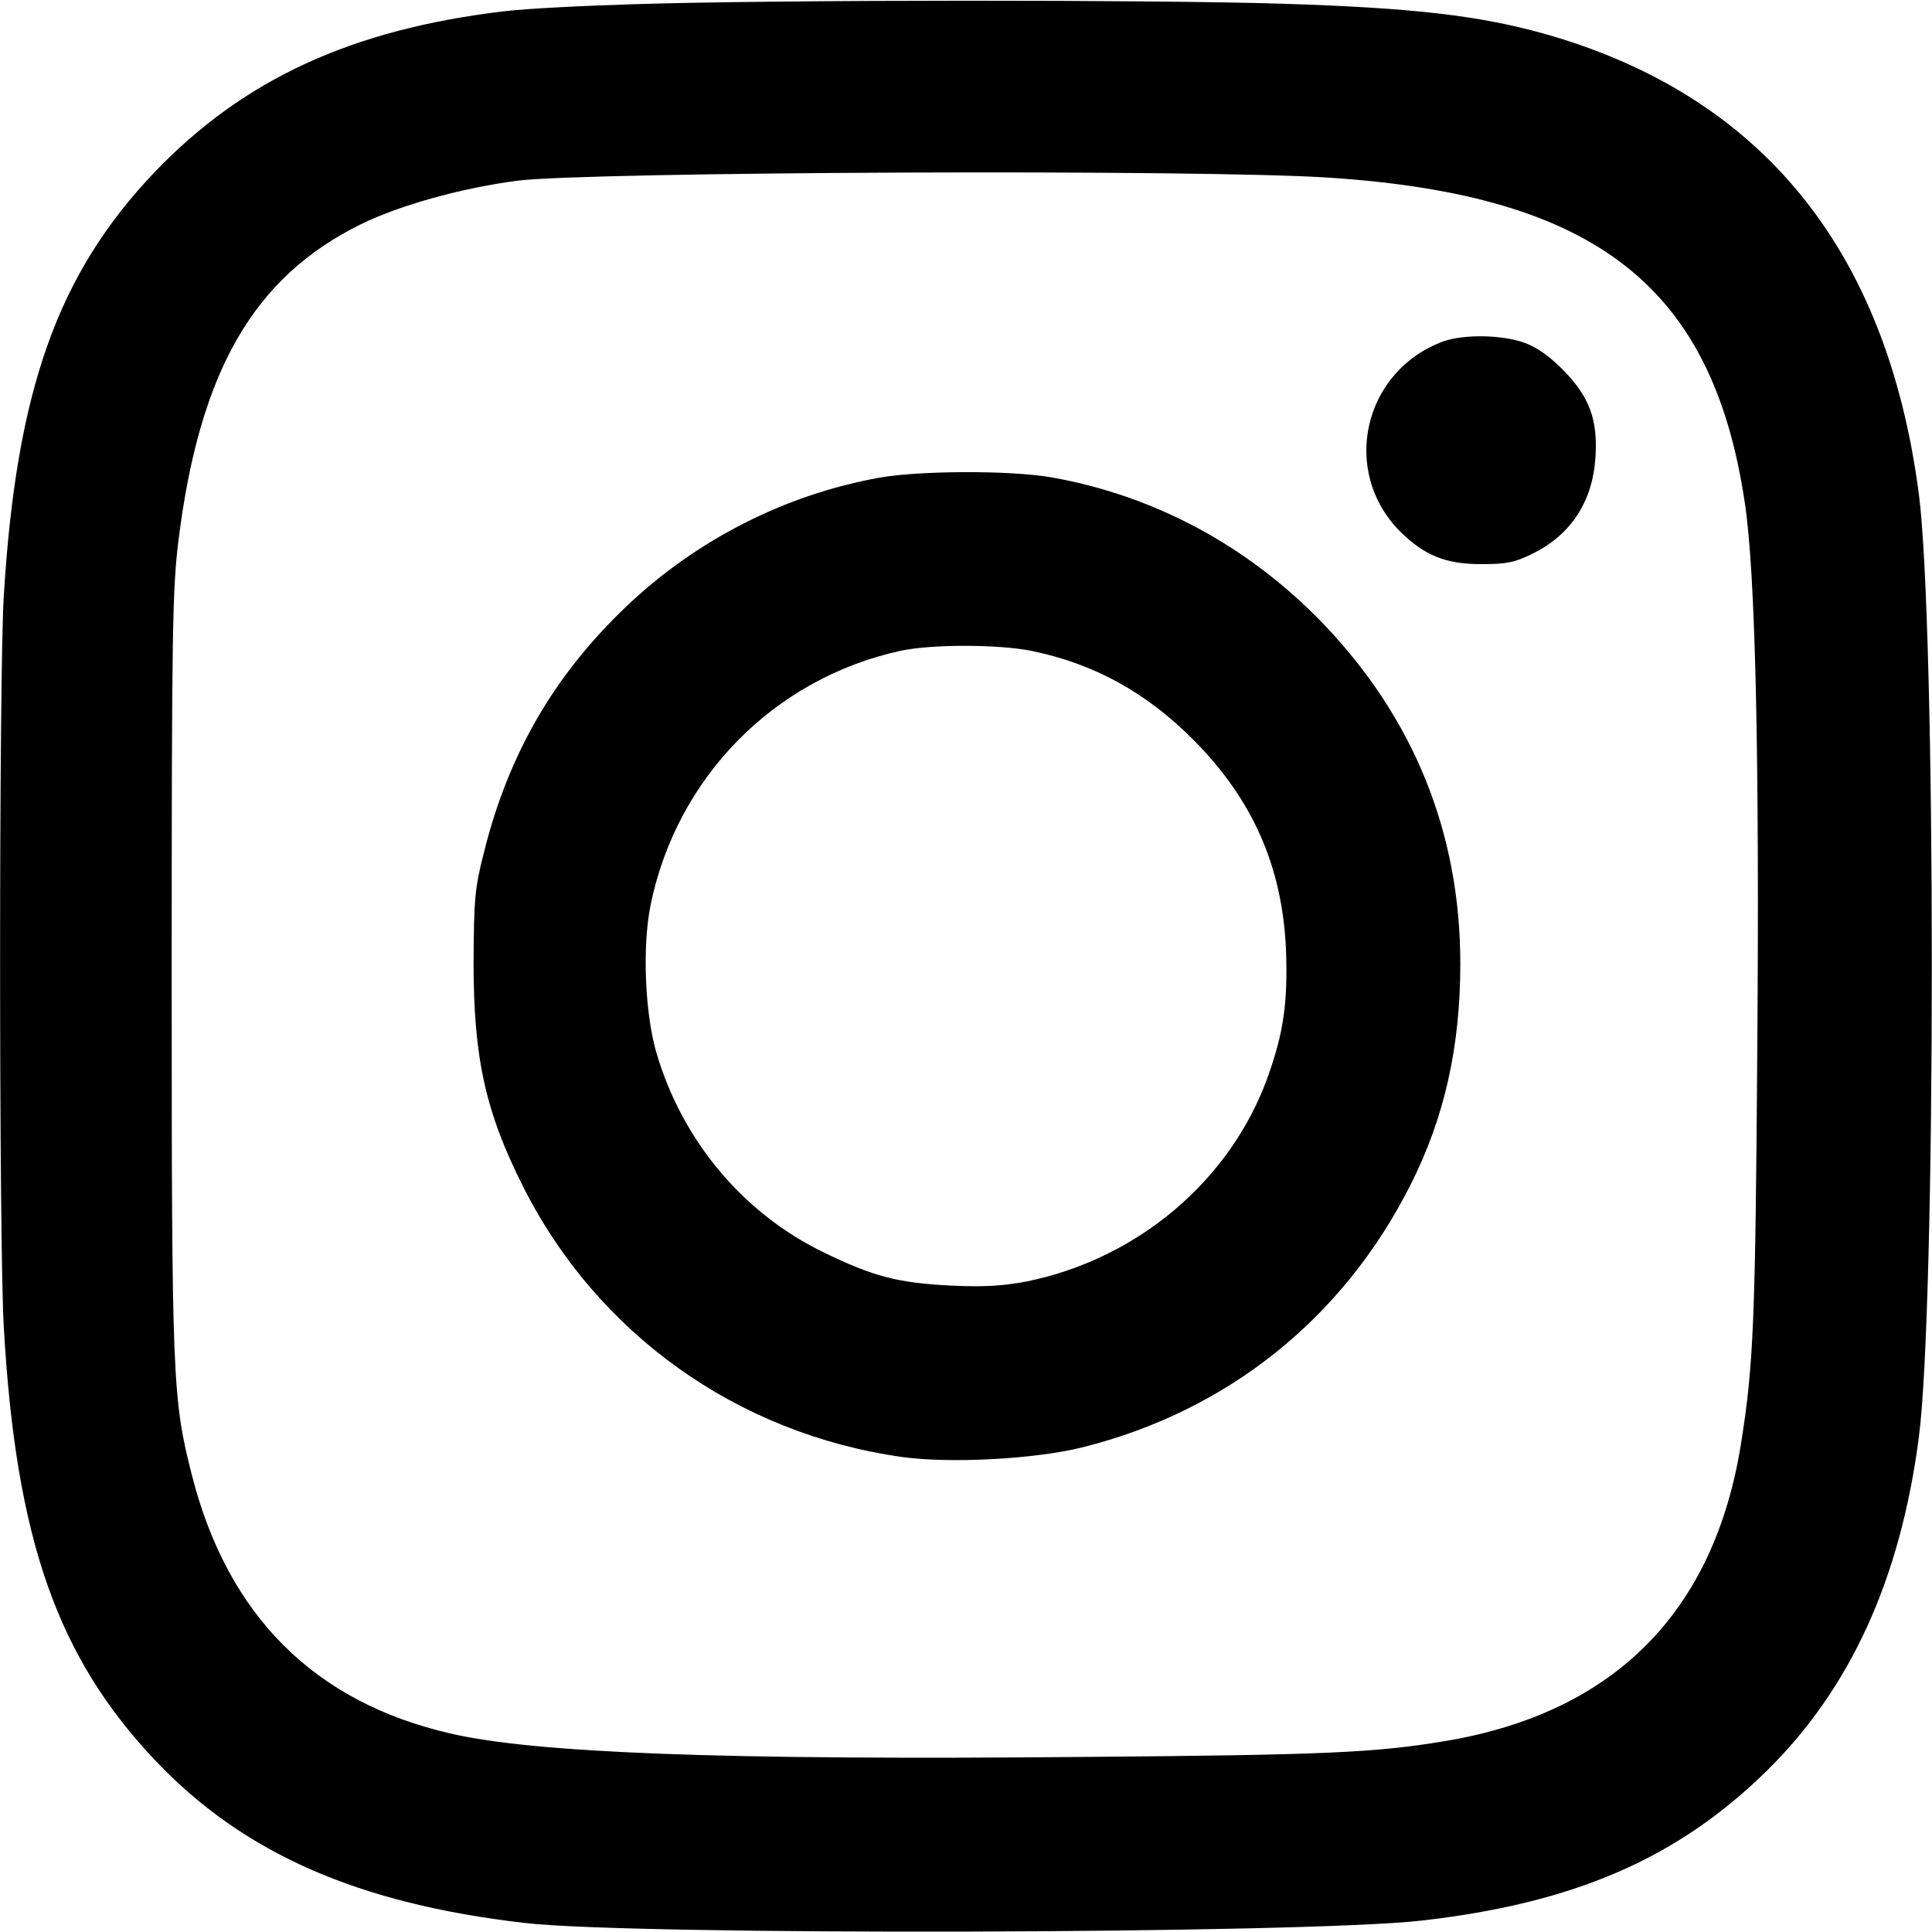
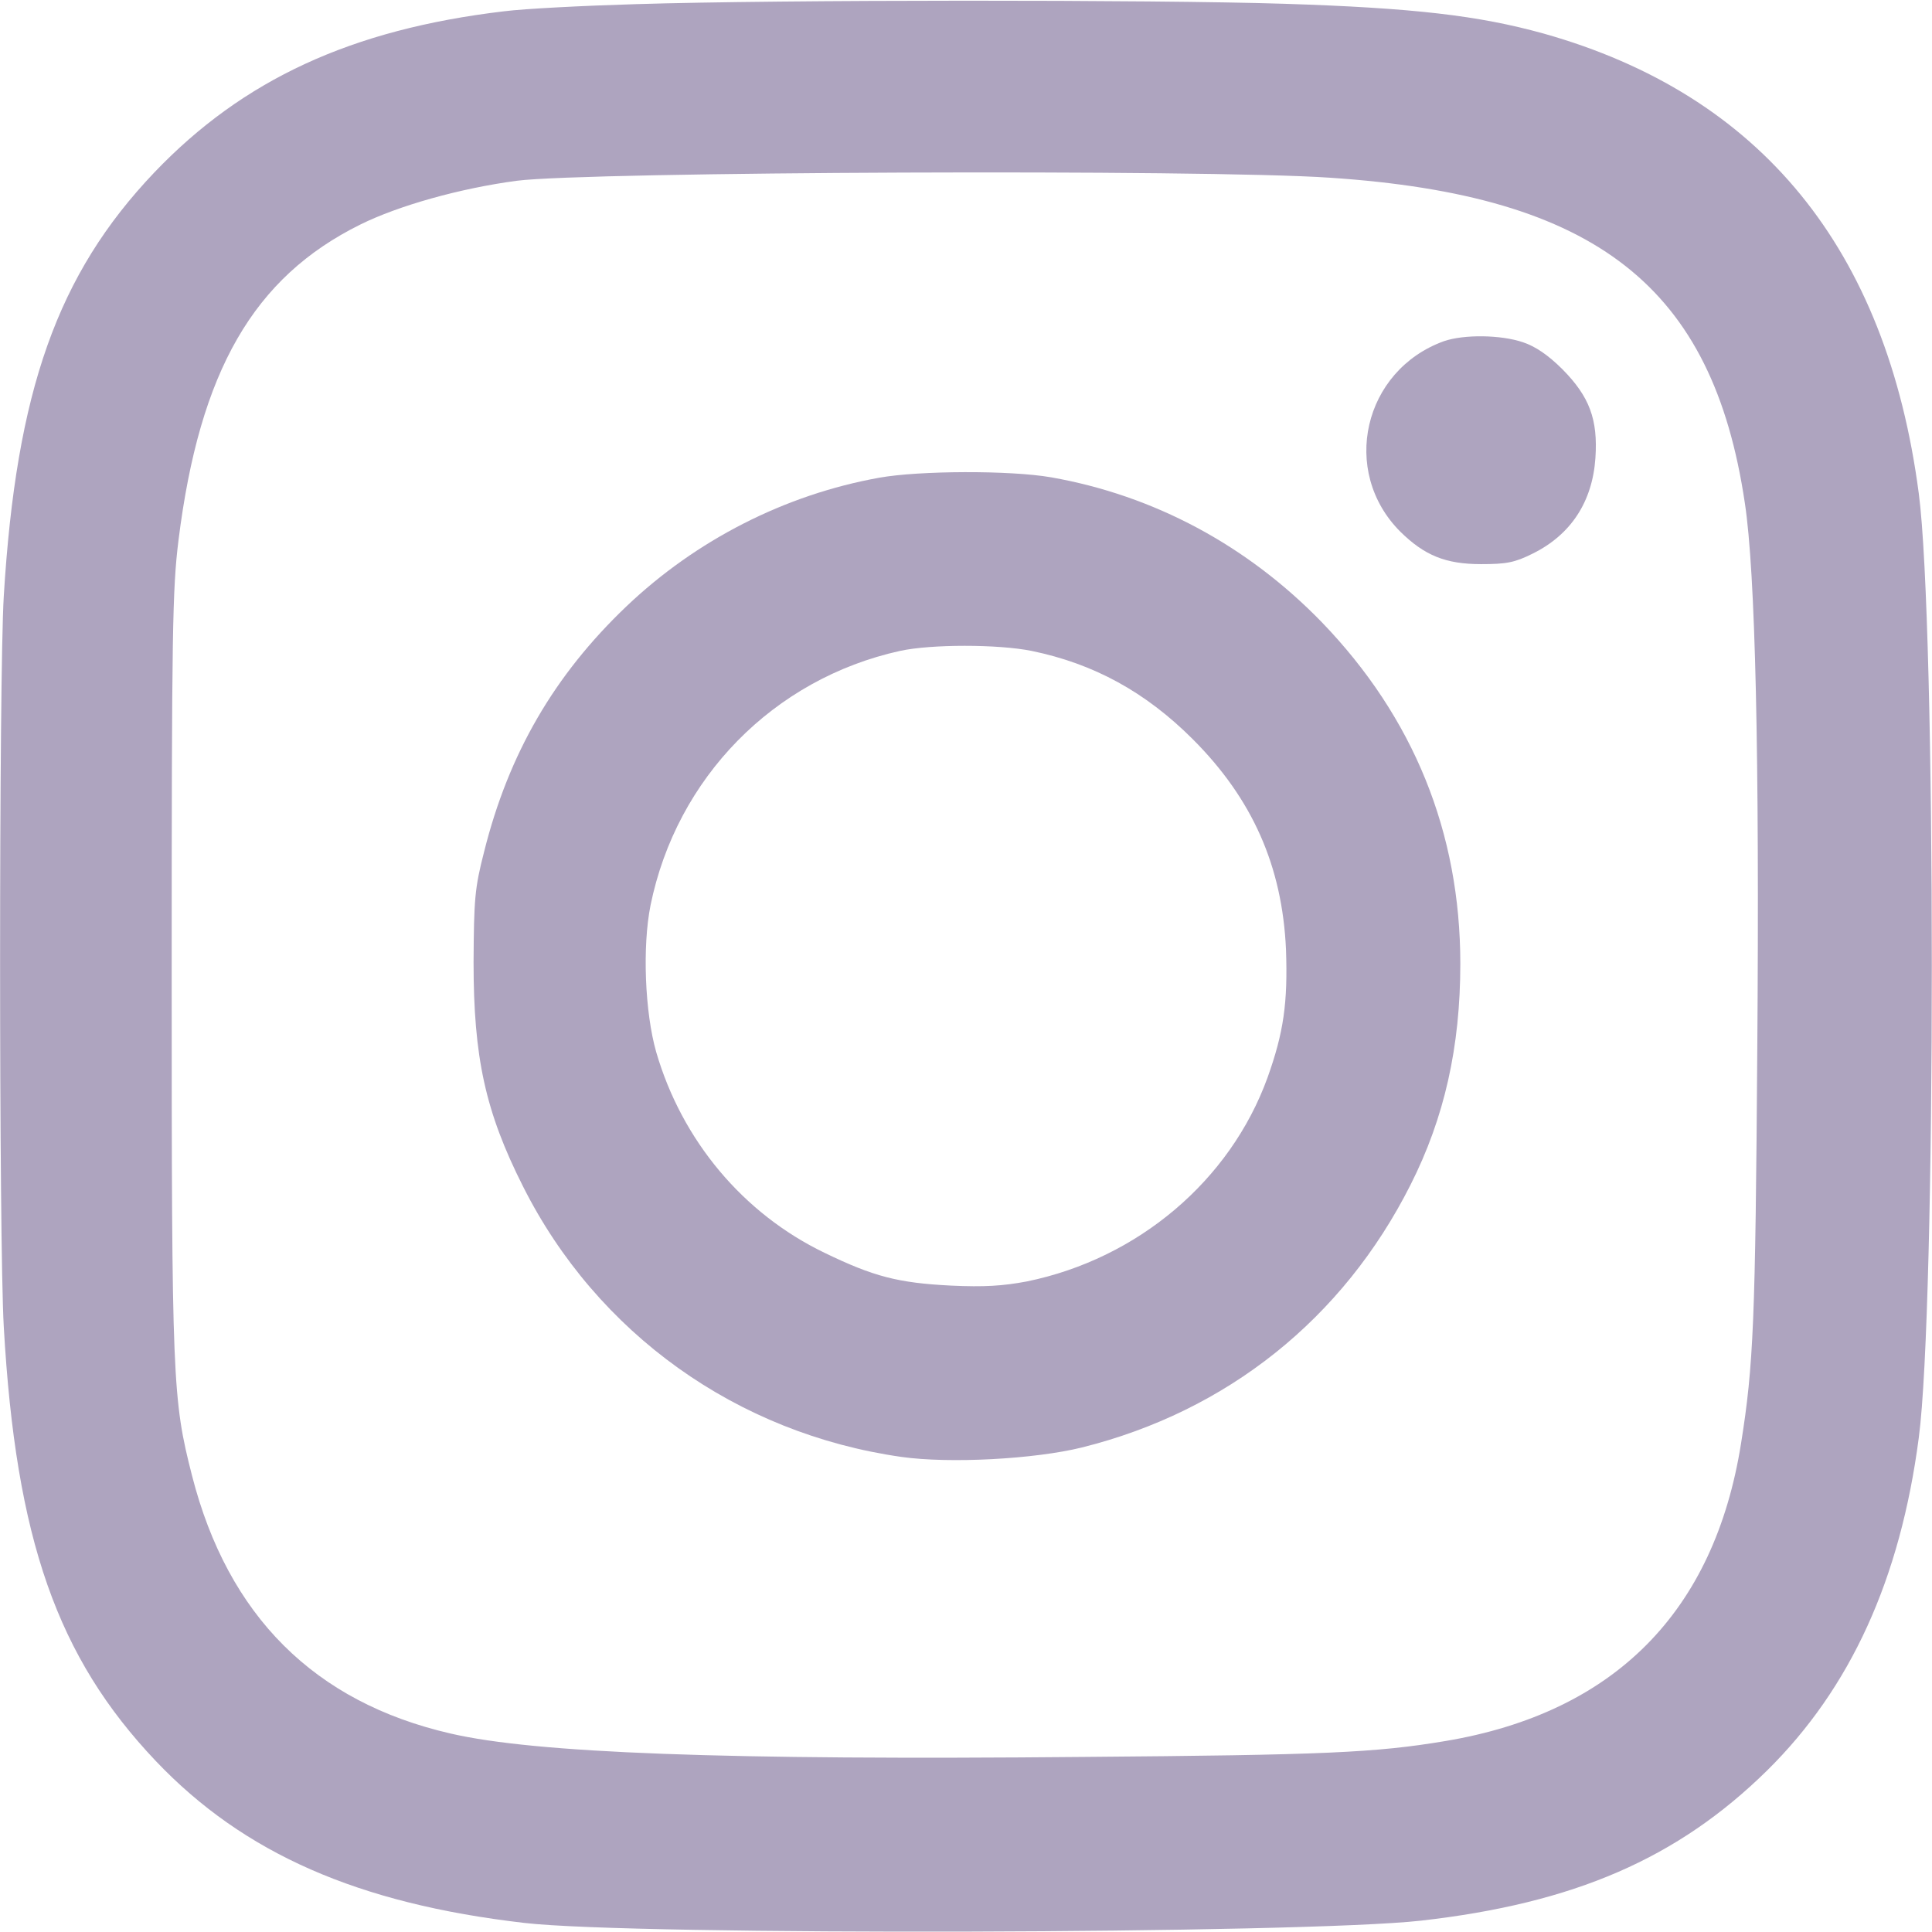
<svg xmlns="http://www.w3.org/2000/svg" version="1.0" width="512pt" height="512pt" viewBox="0 0 512 512" preserveAspectRatio="xMidYMid meet">
-   <g transform="translate(0,512) scale(0.1,-0.1)" fill="#000000" stroke="none">
+   <g transform="translate(0,512) scale(0.1,-0.1)" fill="#AEA4BF" stroke="none">
    <path d="M1685 5109 c-137 -4 -295 -12 -350 -19 -404 -48 -691 -181 -926 -427 -257 -270 -366 -579 -399 -1123 -13 -217 -13 -1708 0 -1936 32 -564 142 -876 403 -1151 233 -245 536 -378 977 -429 290 -34 2063 -29 2375 6 407 46 681 165 918 398 221 218 353 507 402 882 46 346 46 2154 0 2502 -85 649 -419 1057 -994 1219 -173 48 -345 68 -688 79 -345 11 -1336 11 -1718 -1z m1840 -460 c706 -47 1014 -289 1099 -862 28 -183 39 -668 33 -1447 -5 -721 -10 -838 -43 -1045 -71 -447 -336 -714 -784 -789 -185 -31 -322 -37 -955 -42 -959 -9 -1457 10 -1681 62 -361 83 -590 312 -685 683 -52 203 -54 252 -54 1331 0 907 2 1019 18 1148 56 449 199 697 482 837 101 50 264 96 415 116 186 24 1822 31 2155 8z" />
    <path d="M3827 4216 c-214 -77 -276 -345 -116 -505 64 -63 120 -86 214 -86 67 0 89 4 137 28 101 50 158 137 166 253 7 103 -16 163 -87 235 -38 38 -72 61 -105 72 -59 20 -156 21 -209 3z" />
    <path d="M2330 3854 c-250 -45 -485 -165 -670 -341 -191 -182 -312 -390 -377 -650 -25 -97 -27 -126 -28 -293 0 -252 31 -396 131 -594 196 -390 567 -655 1003 -717 128 -18 352 -6 478 25 385 96 692 341 871 696 90 178 132 366 132 586 0 348 -124 653 -367 905 -198 204 -445 336 -717 384 -109 19 -350 18 -456 -1z m404 -459 c165 -34 302 -109 427 -234 158 -158 237 -336 247 -557 5 -141 -6 -220 -49 -340 -99 -273 -344 -480 -638 -540 -64 -12 -113 -15 -200 -11 -141 7 -206 24 -336 87 -216 104 -378 298 -446 532 -30 105 -37 279 -15 389 69 338 326 600 661 674 82 18 260 18 349 0z" />
  </g>
</svg>
